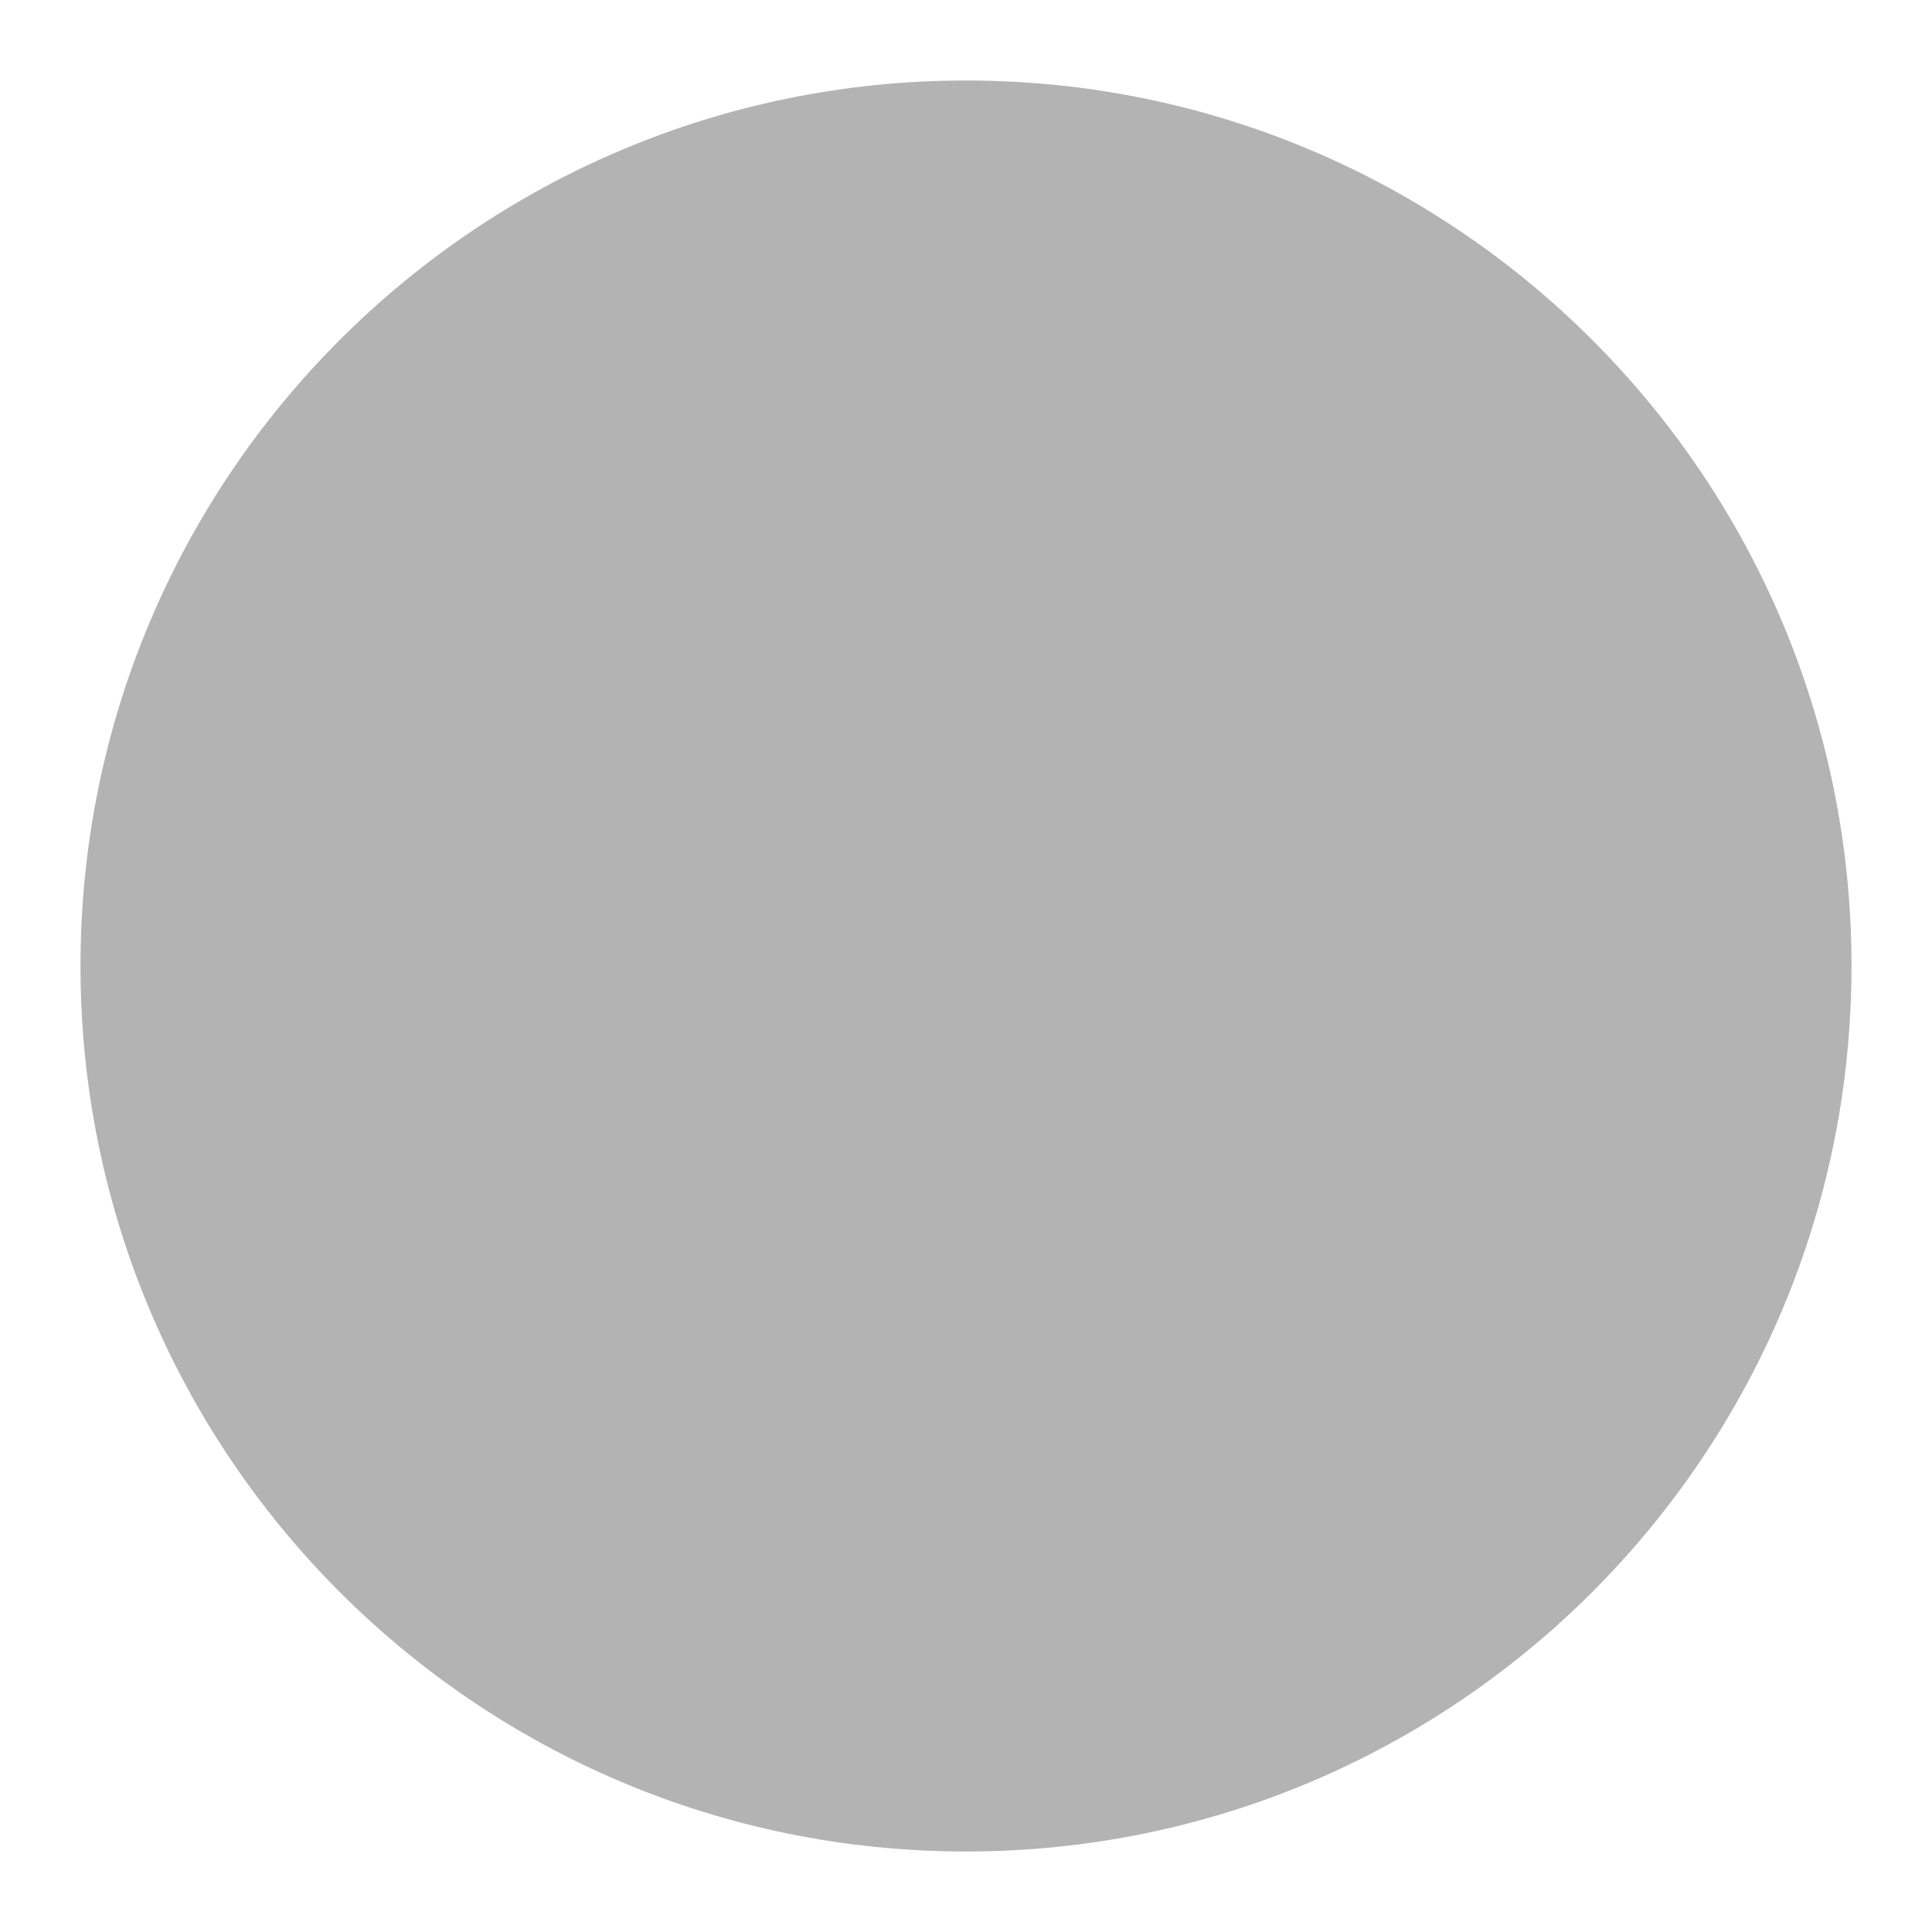
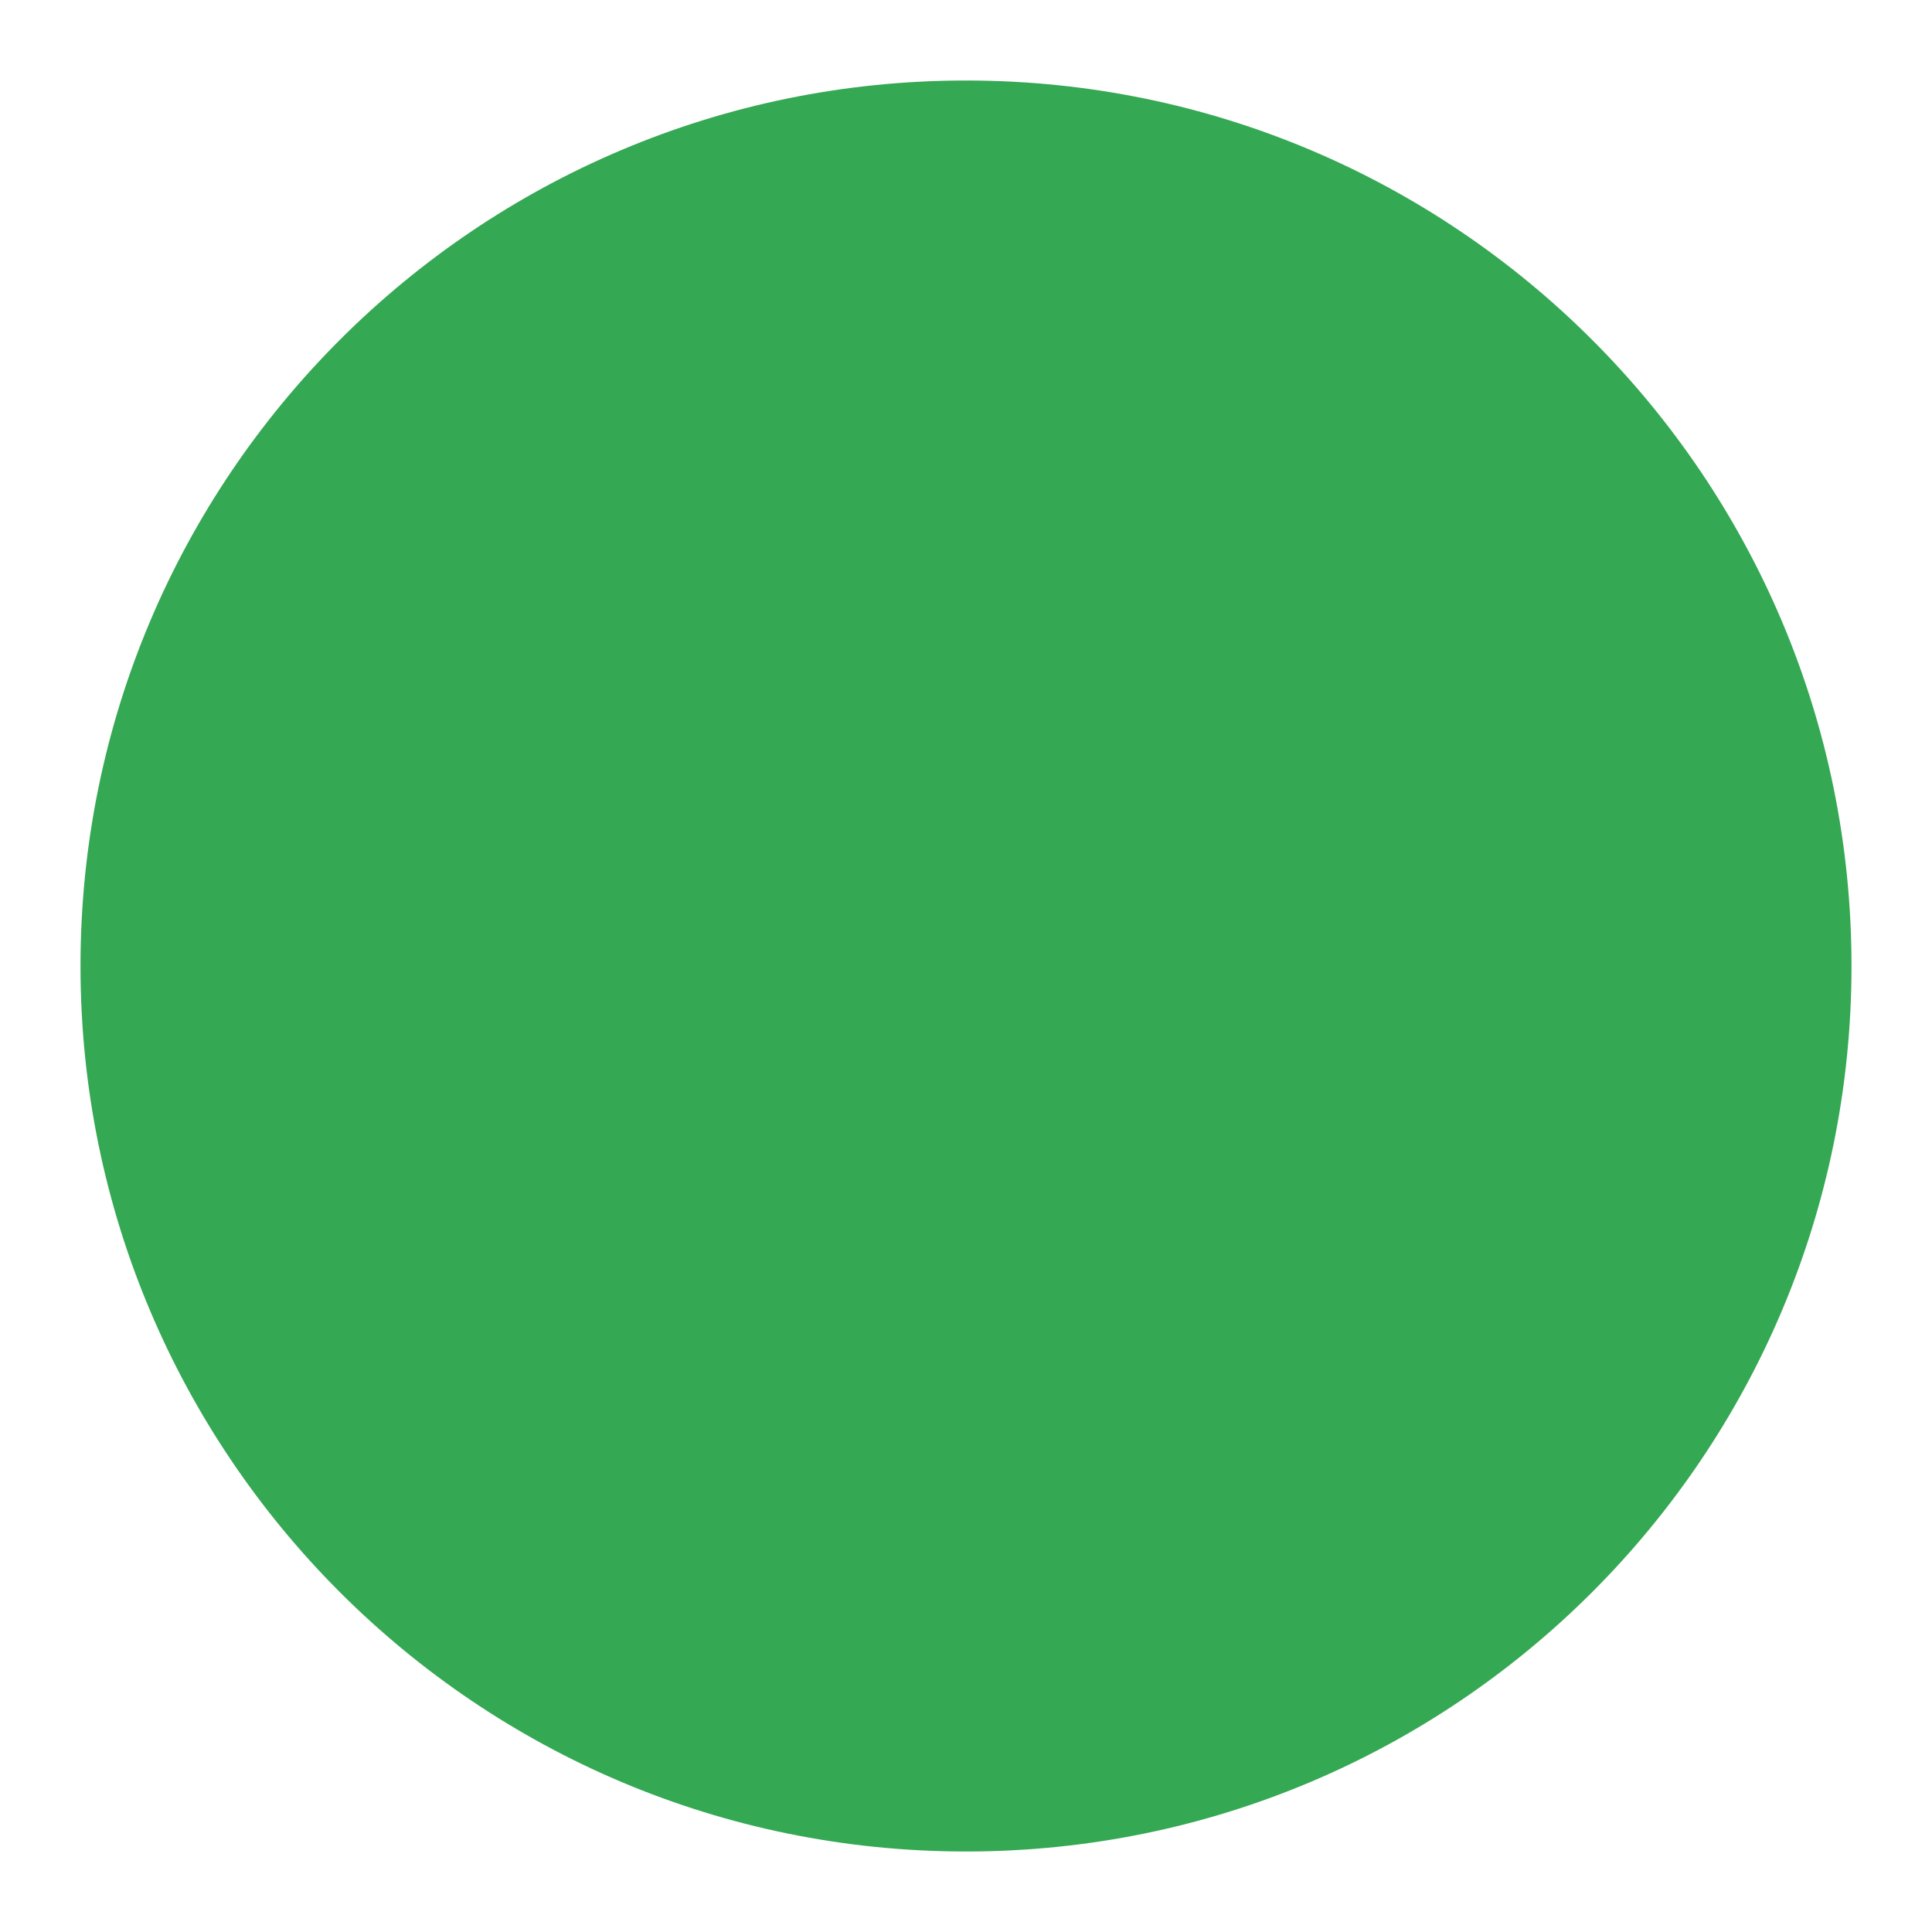
<svg xmlns="http://www.w3.org/2000/svg" width="21" height="21" viewBox="0 0 21 21" fill="none">
-   <mask id="mask0_2_159" style="mask-type:alpha" maskUnits="userSpaceOnUse" x="0" y="0" width="21" height="21">
+   <mask id="mask0_13_238" style="mask-type:alpha" maskUnits="userSpaceOnUse" x="0" y="0" width="21" height="21">
    <path fill-rule="evenodd" clip-rule="evenodd" d="M10.5 20.125C15.816 20.125 20.125 15.816 20.125 10.5C20.125 5.184 15.816 0.875 10.5 0.875C5.184 0.875 0.875 5.184 0.875 10.5C0.875 15.816 5.184 20.125 10.5 20.125Z" fill="#006FFD" />
  </mask>
-   <g mask="url(#mask0_2_159)">
-     <rect x="0.583" width="24.5" height="24.5" fill="#B3B3B3" />
+   <g mask="url(#mask0_13_238)">
+     <rect x="0.583" width="24.5" height="24.5" fill="#34A853" />
  </g>
</svg>
